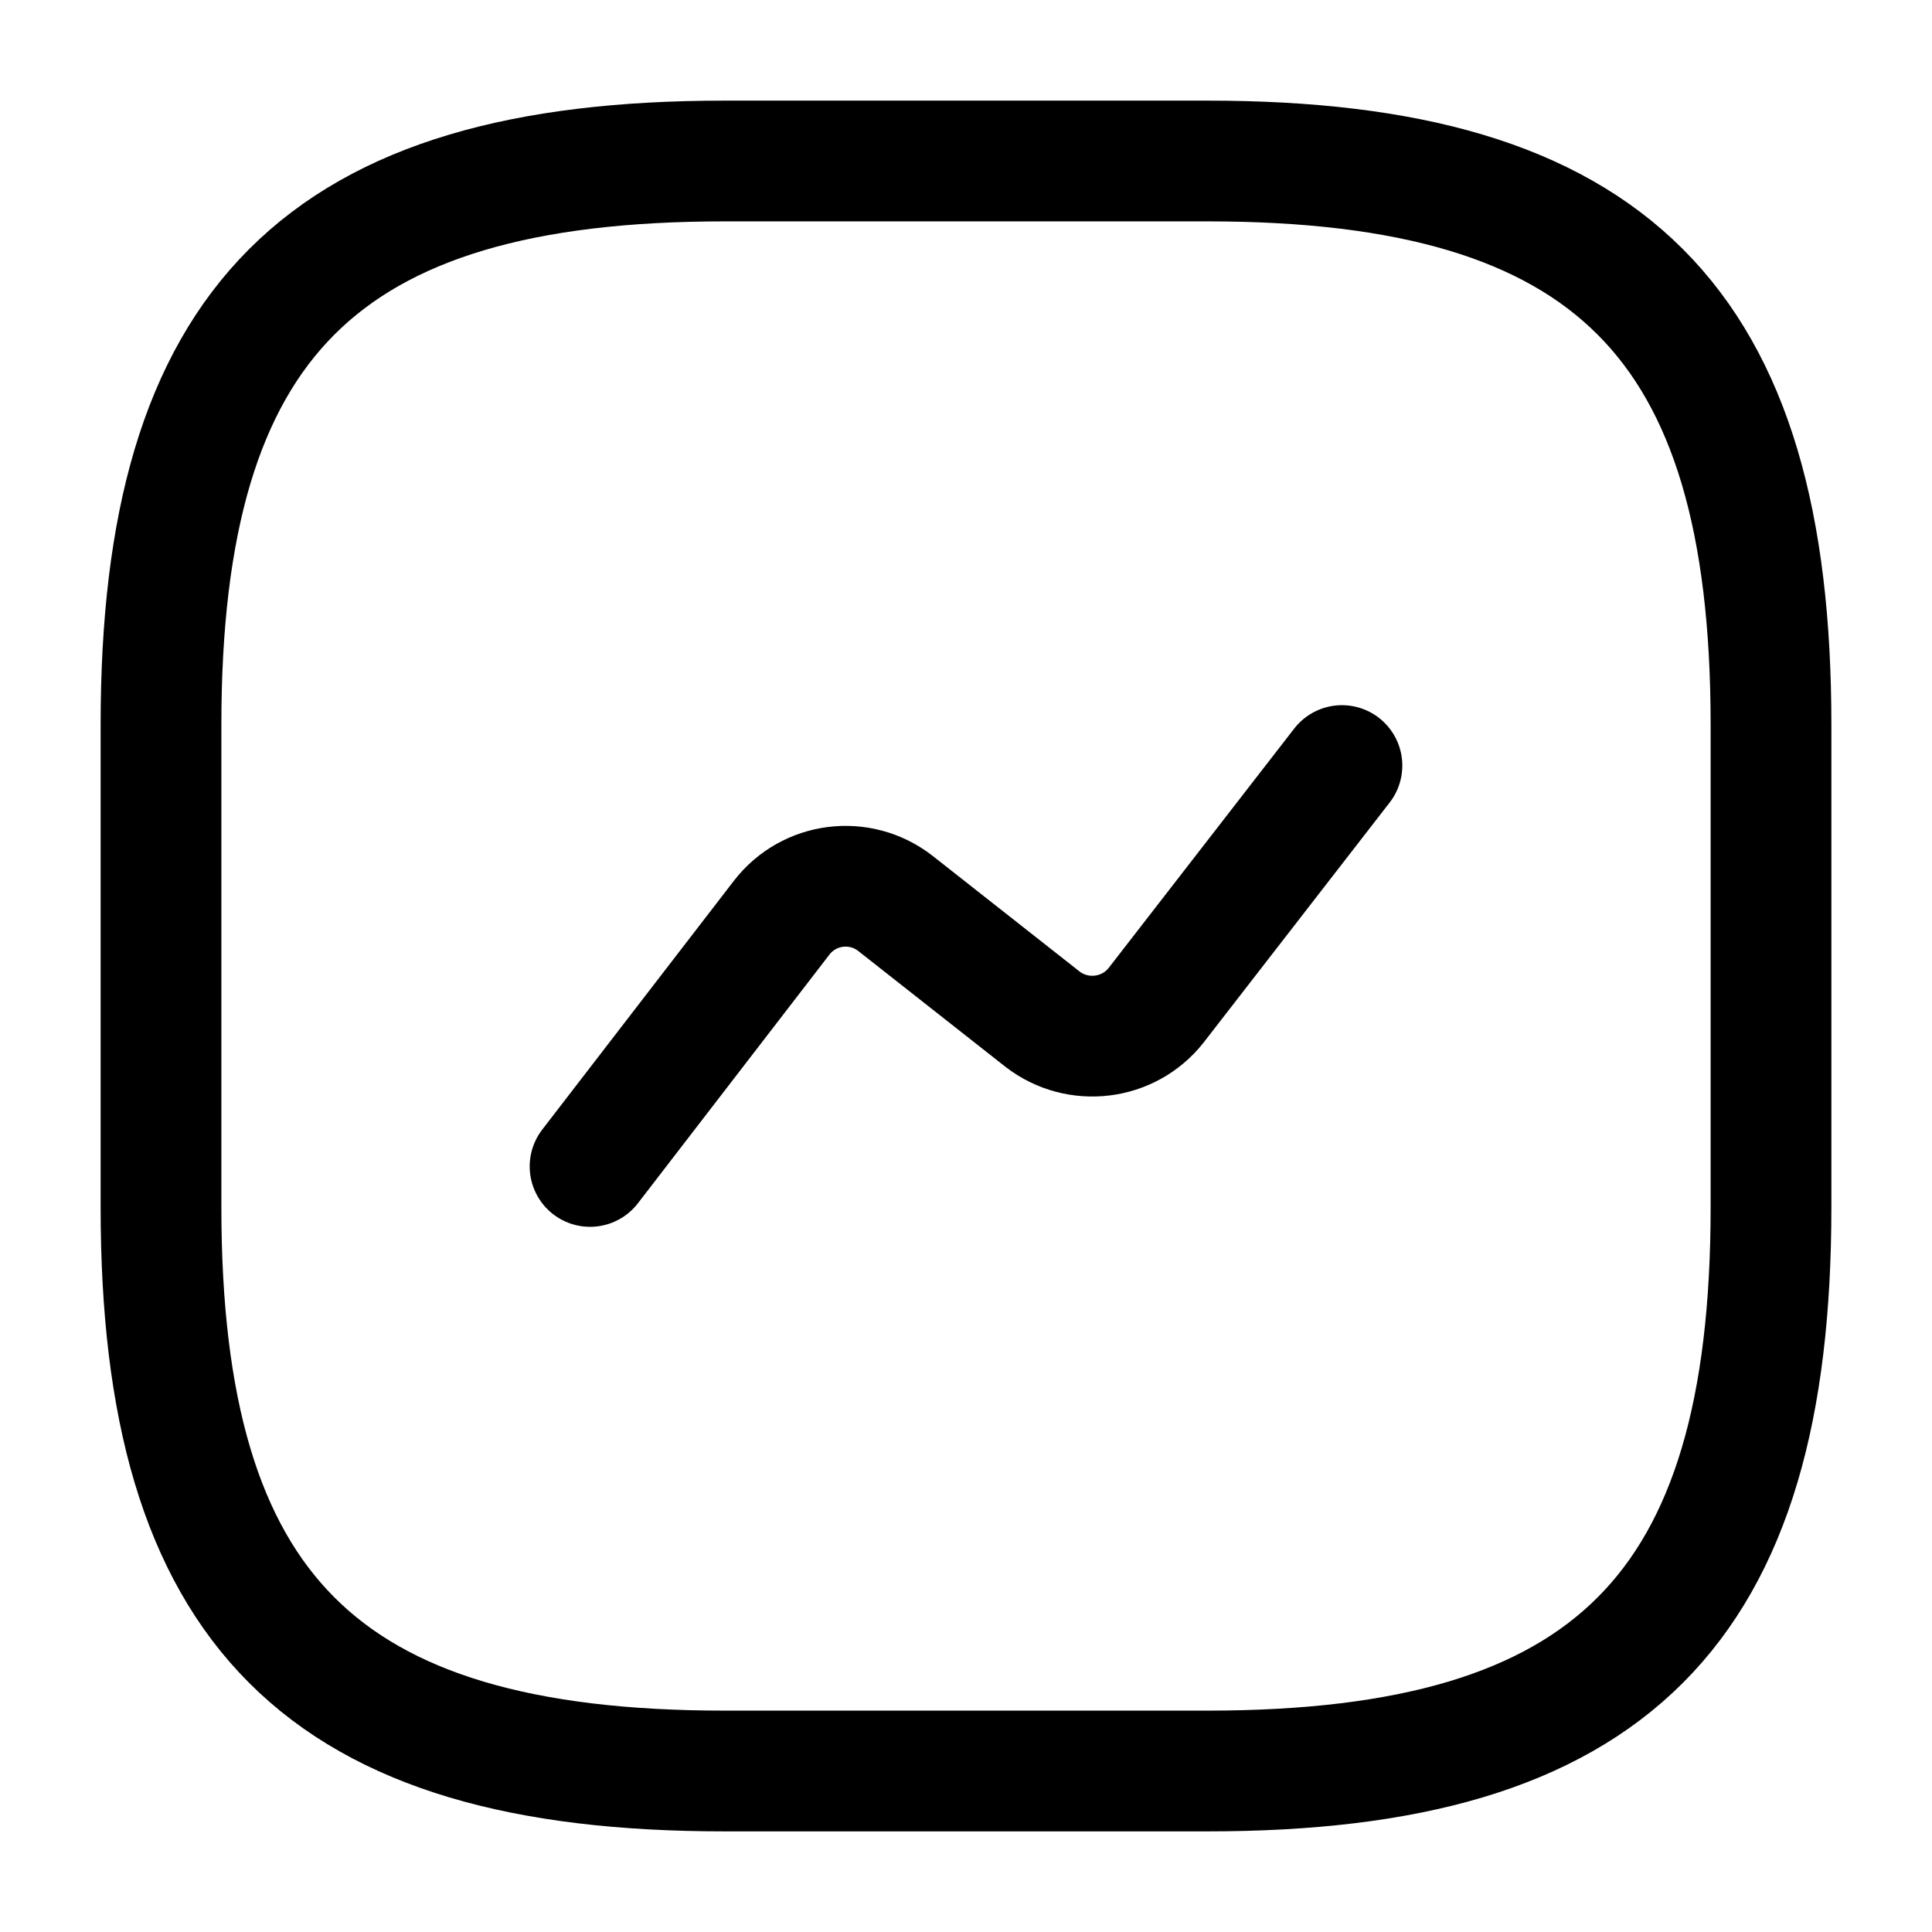
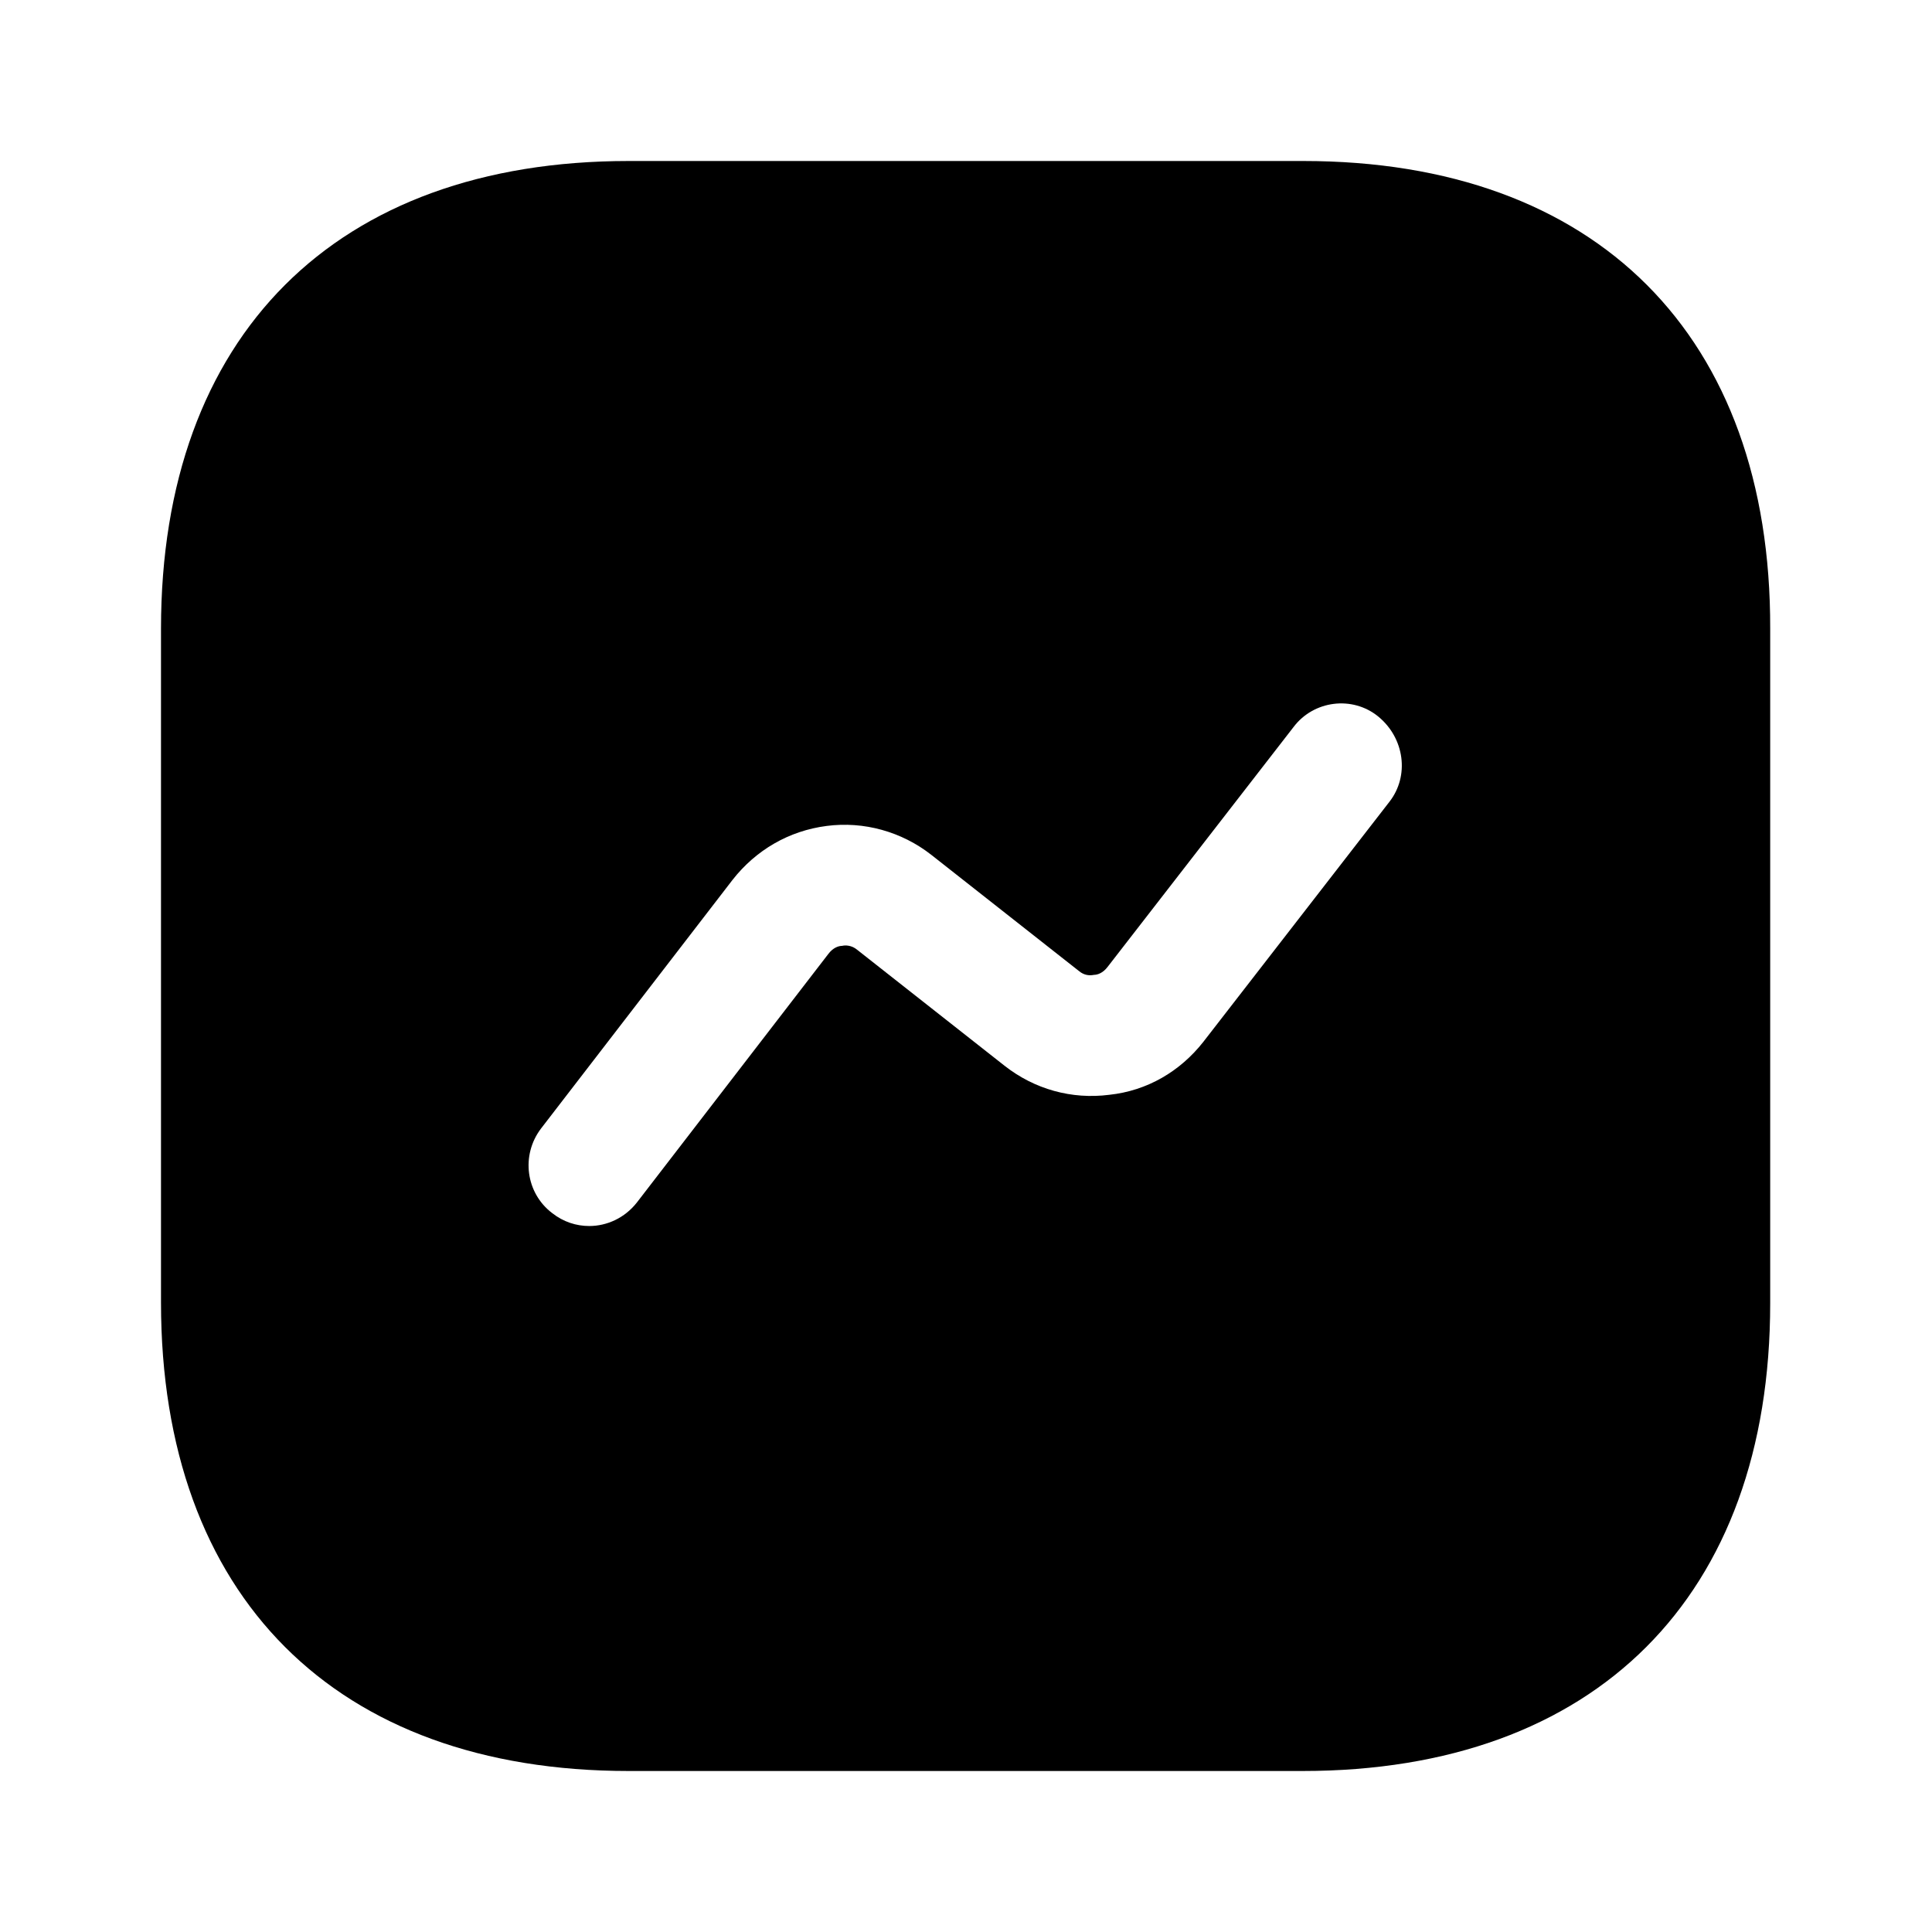
- <svg xmlns="http://www.w3.org/2000/svg" viewBox="0 0 24 24" fill="none">
-   <path d="M9 22H15C20 22 22 20 22 15V9C22 4 20 2 15 2H9C4 2 2 4 2 9V15C2 20 4 22 9 22Z" stroke="currentColor" stroke-width="1.5" stroke-linecap="round" stroke-linejoin="round" />
-   <path d="M7.33 14.49L9.71 11.4C10.05 10.96 10.68 10.88 11.12 11.22L12.95 12.66C13.39 13 14.02 12.92 14.36 12.49L16.67 9.51" stroke="currentColor" stroke-width="1.5" stroke-linecap="round" stroke-linejoin="round" />
+ <svg xmlns="http://www.w3.org/2000/svg" width="800px" height="800px" viewBox="0 0 24 24" fill="none">
+   <path d="M16.19 2H7.81C4.17 2 2 4.17 2 7.81V16.18C2 19.83 4.17 22 7.81 22H16.18C19.82 22 21.99 19.83 21.99 16.19V7.81C22 4.17 19.83 2 16.19 2ZM17.26 9.96L14.95 12.94C14.66 13.31 14.25 13.55 13.78 13.6C13.31 13.66 12.85 13.53 12.48 13.24L10.65 11.8C10.58 11.74 10.5 11.74 10.46 11.75C10.42 11.75 10.35 11.77 10.29 11.85L7.91 14.94C7.76 15.13 7.54 15.23 7.32 15.23C7.16 15.23 7 15.18 6.86 15.07C6.53 14.82 6.47 14.35 6.72 14.02L9.1 10.93C9.39 10.56 9.8 10.32 10.27 10.26C10.73 10.2 11.2 10.33 11.57 10.62L13.4 12.06C13.47 12.12 13.54 12.12 13.59 12.11C13.63 12.11 13.7 12.09 13.76 12.01L16.07 9.03C16.32 8.7 16.8 8.64 17.12 8.9C17.45 9.17 17.51 9.64 17.26 9.96Z" fill="currentColor" />
</svg>
